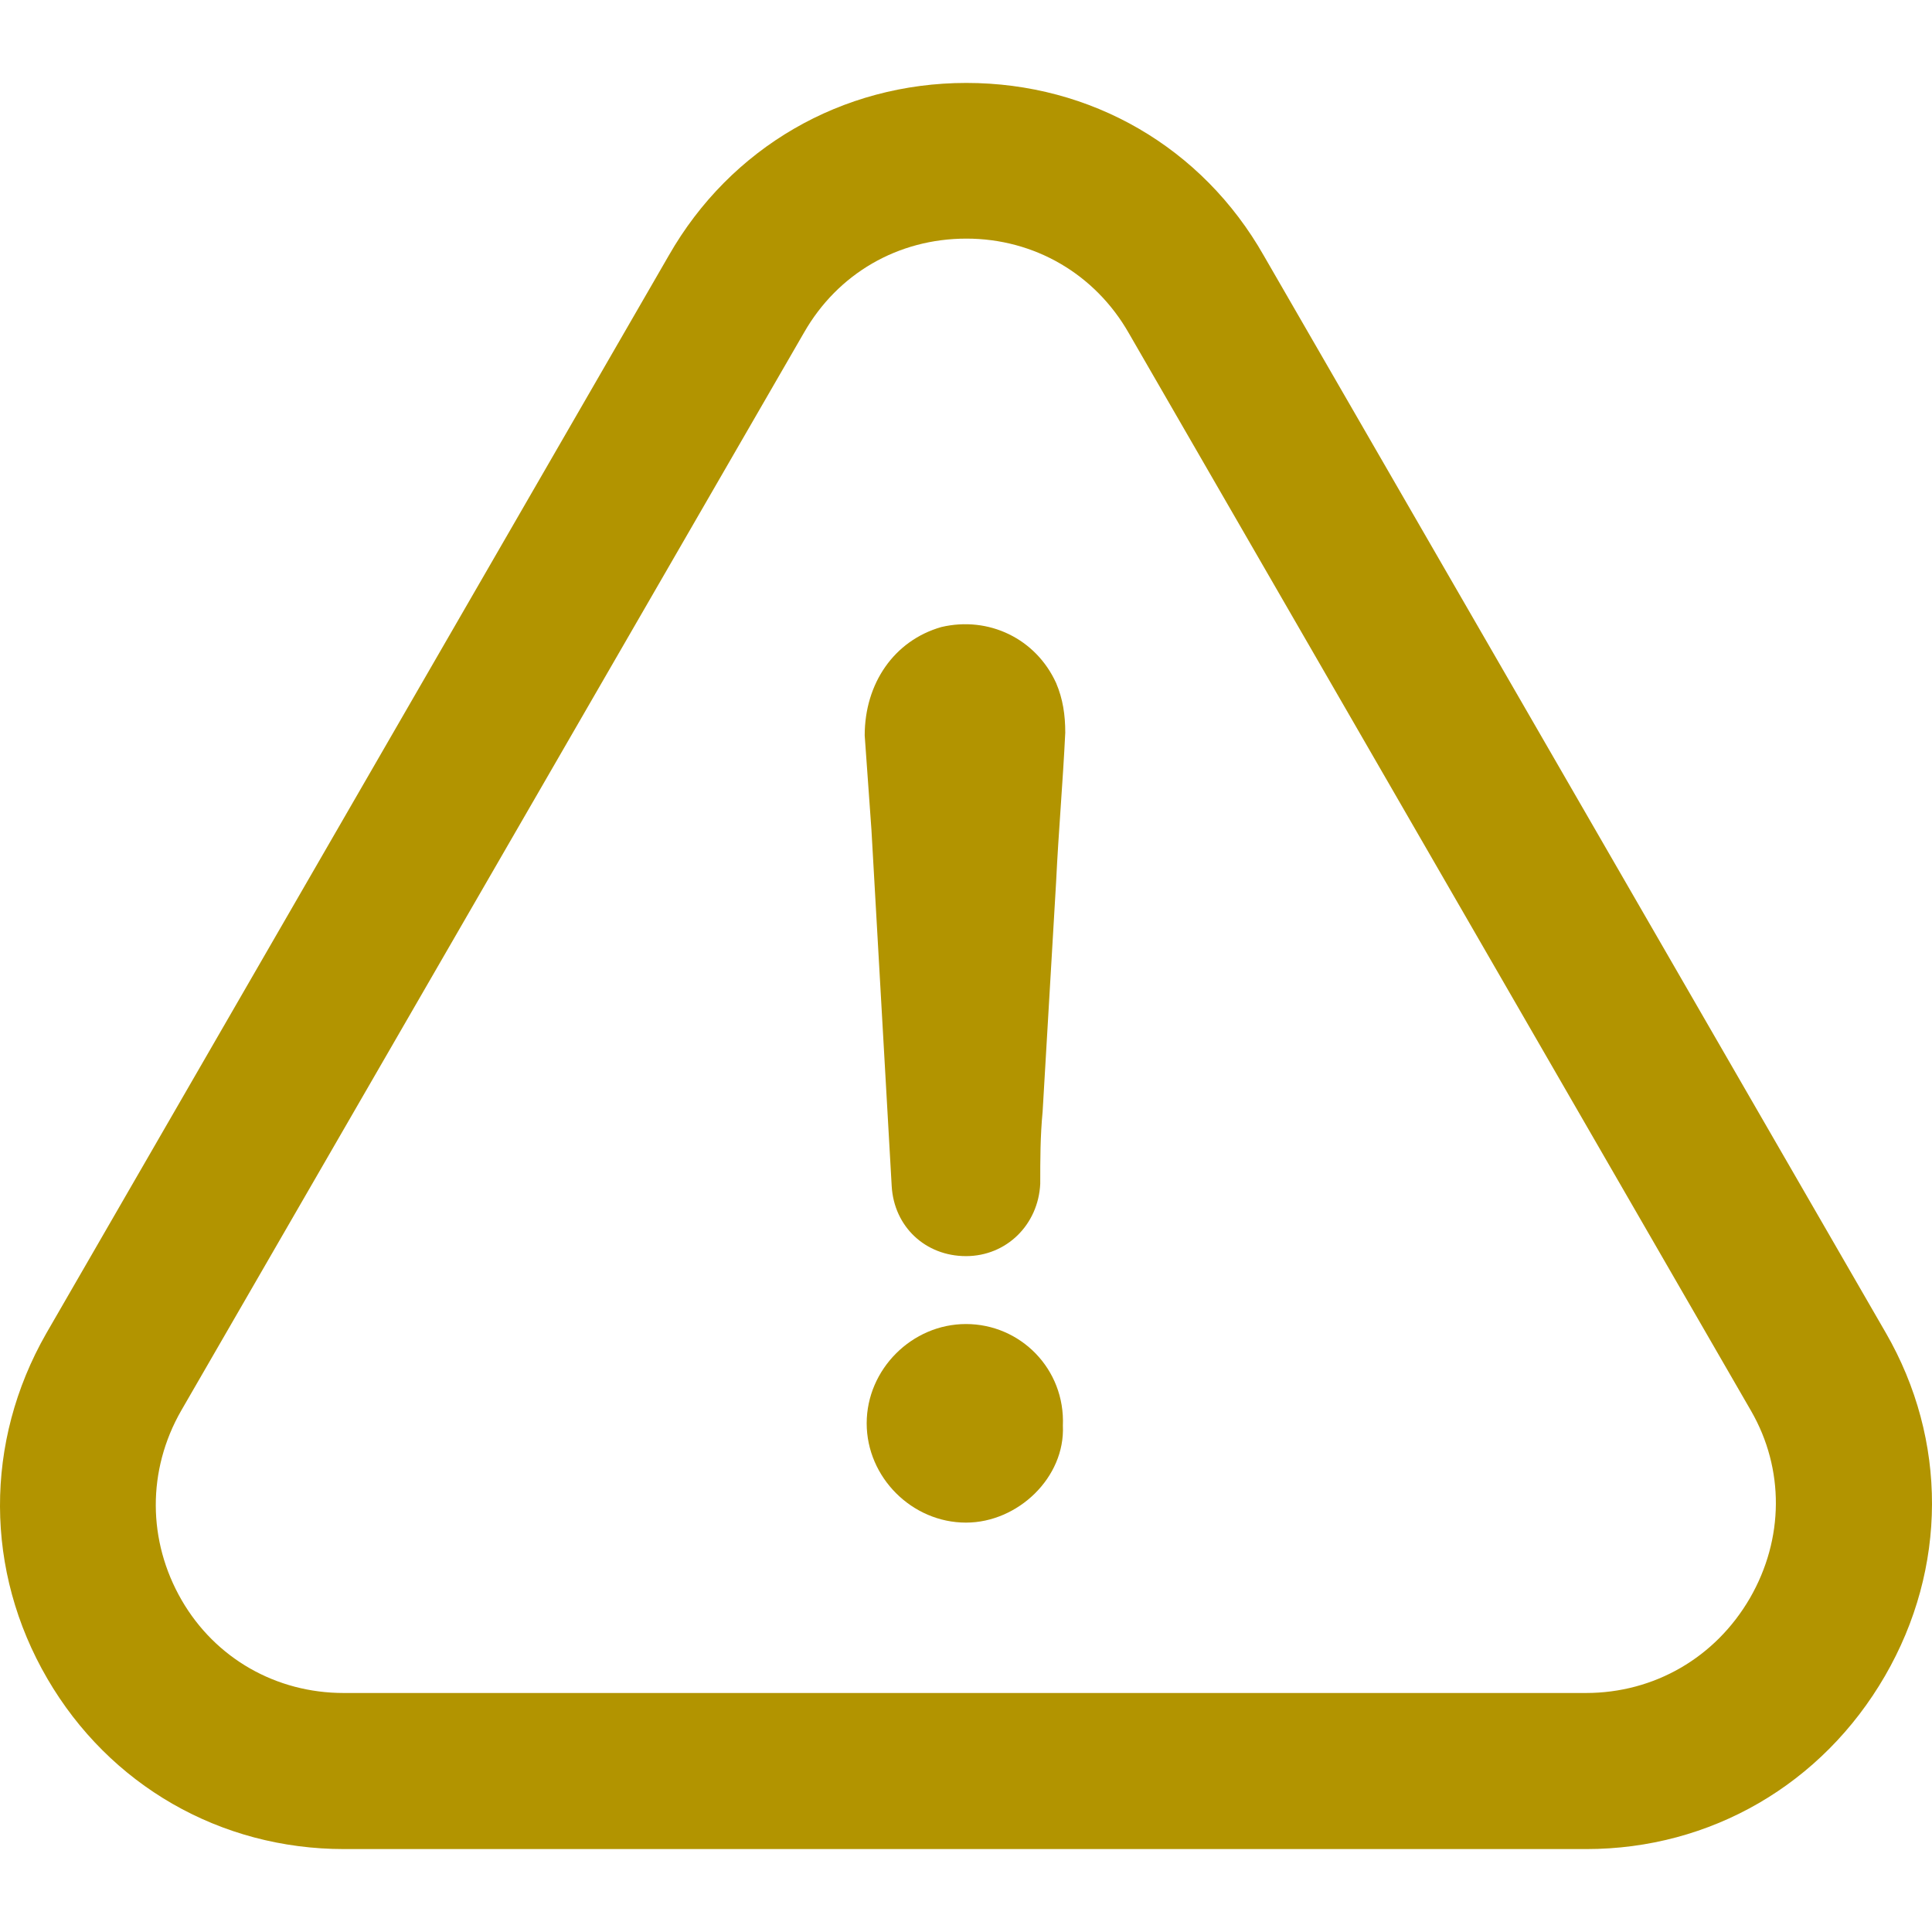
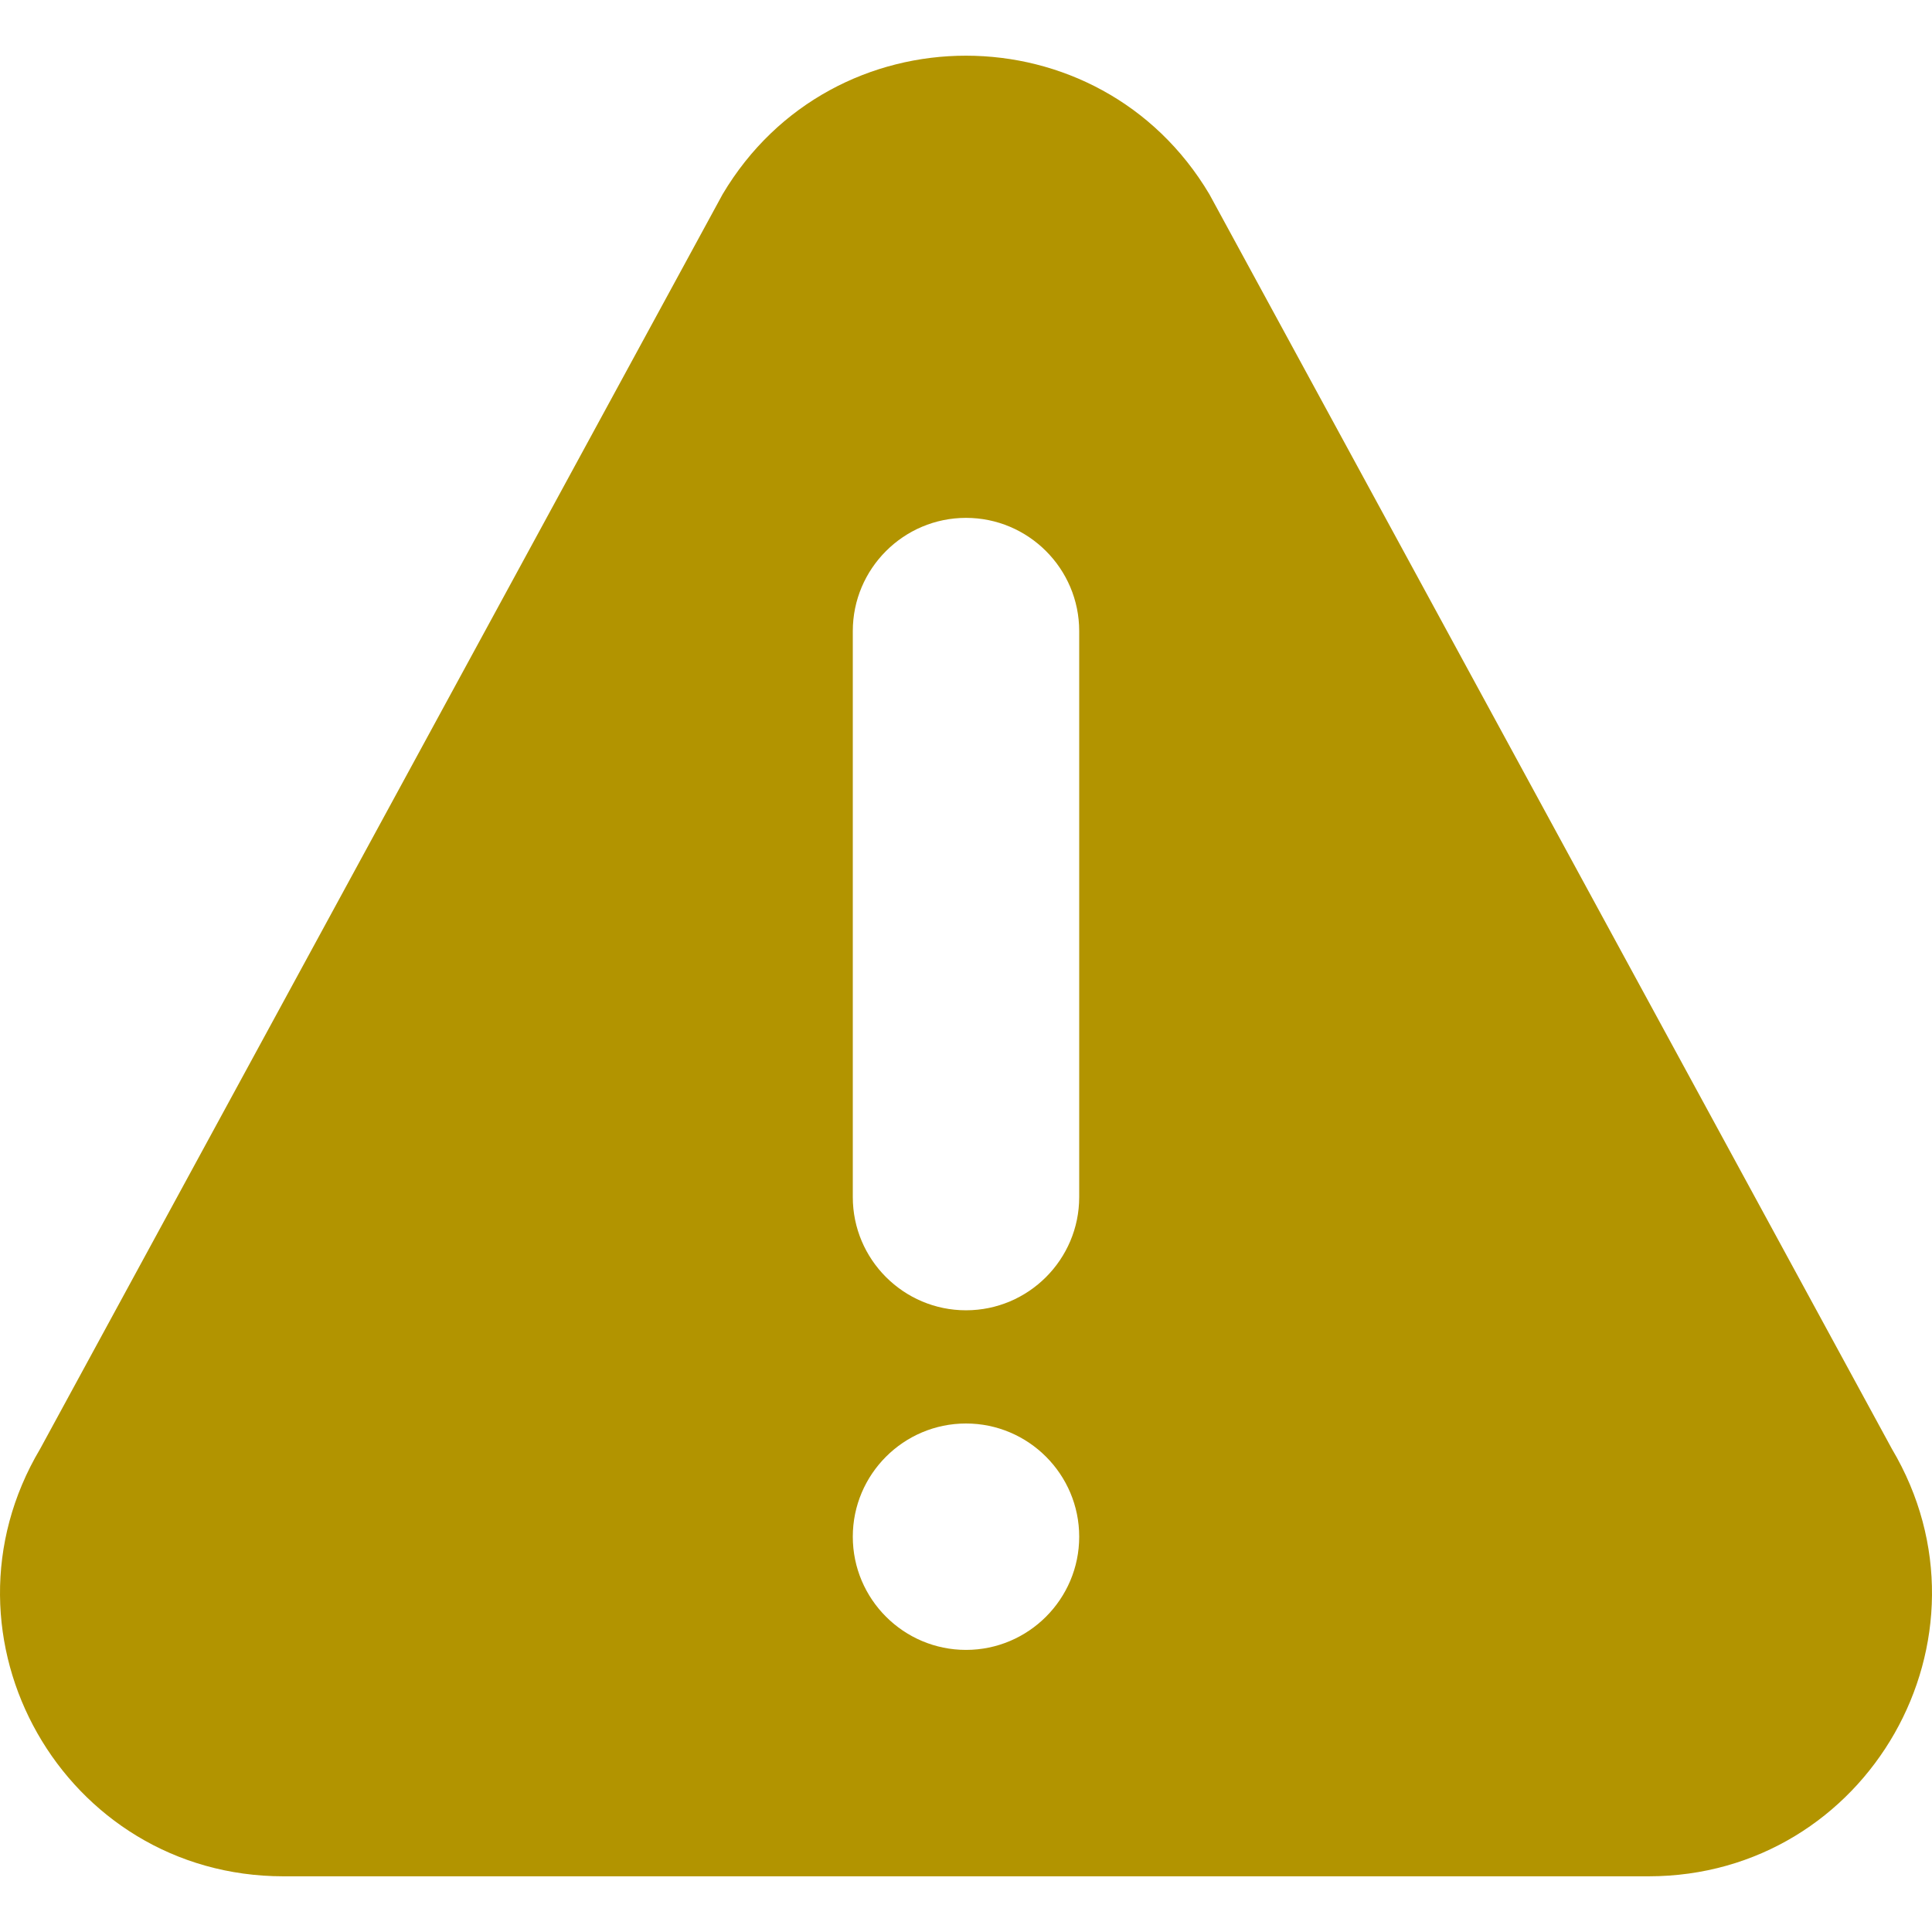
- <svg xmlns="http://www.w3.org/2000/svg" version="1.1" id="Capa_1" x="0px" y="0px" viewBox="0 0 486.463 486.463" style="enable-background:new 0 0 486.463 486.463;" xml:space="preserve">
+ <svg xmlns="http://www.w3.org/2000/svg" version="1.1" id="Layer_1" x="0px" y="0px" viewBox="0 0 512 512" style="enable-background:new 0 0 512 512;" xml:space="preserve">
  <g>
    <g>
-       <path fill="#b29400" d="M243.225,333.382c-13.6,0-25,11.4-25,25s11.4,25,25,25c13.1,0,25-11.4,24.4-24.4    C268.225,344.682,256.925,333.382,243.225,333.382z" />
-       <path fill="#b29400" d="M474.625,421.982c15.7-27.1,15.8-59.4,0.2-86.4l-156.6-271.2c-15.5-27.3-43.5-43.5-74.9-43.5s-59.4,16.3-74.9,43.4    l-156.8,271.5c-15.6,27.3-15.5,59.8,0.3,86.9c15.6,26.8,43.5,42.9,74.7,42.9h312.8    C430.725,465.582,458.825,449.282,474.625,421.982z M440.625,402.382c-8.7,15-24.1,23.9-41.3,23.9h-312.8    c-17,0-32.3-8.7-40.8-23.4c-8.6-14.9-8.7-32.7-0.1-47.7l156.8-271.4c8.5-14.9,23.7-23.7,40.9-23.7c17.1,0,32.4,8.9,40.9,23.8    l156.7,271.4C449.325,369.882,449.225,387.482,440.625,402.382z" />
-       <path fill="#b29400" d="M237.025,157.882c-11.9,3.4-19.3,14.2-19.3,27.3c0.6,7.9,1.1,15.9,1.7,23.8c1.7,30.1,3.4,59.6,5.1,89.7    c0.6,10.2,8.5,17.6,18.7,17.6c10.2,0,18.2-7.9,18.7-18.2c0-6.2,0-11.9,0.6-18.2c1.1-19.3,2.3-38.6,3.4-57.9    c0.6-12.5,1.7-25,2.3-37.5c0-4.5-0.6-8.5-2.3-12.5C260.825,160.782,248.925,155.082,237.025,157.882z" />
+       <path fill="#b29400" d="M501.362,383.95L320.497,51.474c-29.059-48.921-99.896-48.986-128.994,0L10.647,383.95    c-29.706,49.989,6.259,113.291,64.482,113.291h361.736C495.039,497.241,531.068,433.99,501.362,383.95z M256,437.241    c-16.538,0-30-13.462-30-30c0-16.538,13.462-30,30-30c16.538,0,30,13.462,30,30C286,423.779,272.538,437.241,256,437.241z     M286,317.241c0,16.538-13.462,30-30,30c-16.538,0-30-13.462-30-30v-150c0-16.538,13.462-30,30-30c16.538,0,30,13.462,30,30    V317.241z" />
    </g>
  </g>
  <g>
</g>
  <g>
</g>
  <g>
</g>
  <g>
</g>
  <g>
</g>
  <g>
</g>
  <g>
</g>
  <g>
</g>
  <g>
</g>
  <g>
</g>
  <g>
</g>
  <g>
</g>
  <g>
</g>
  <g>
</g>
  <g>
</g>
</svg>
